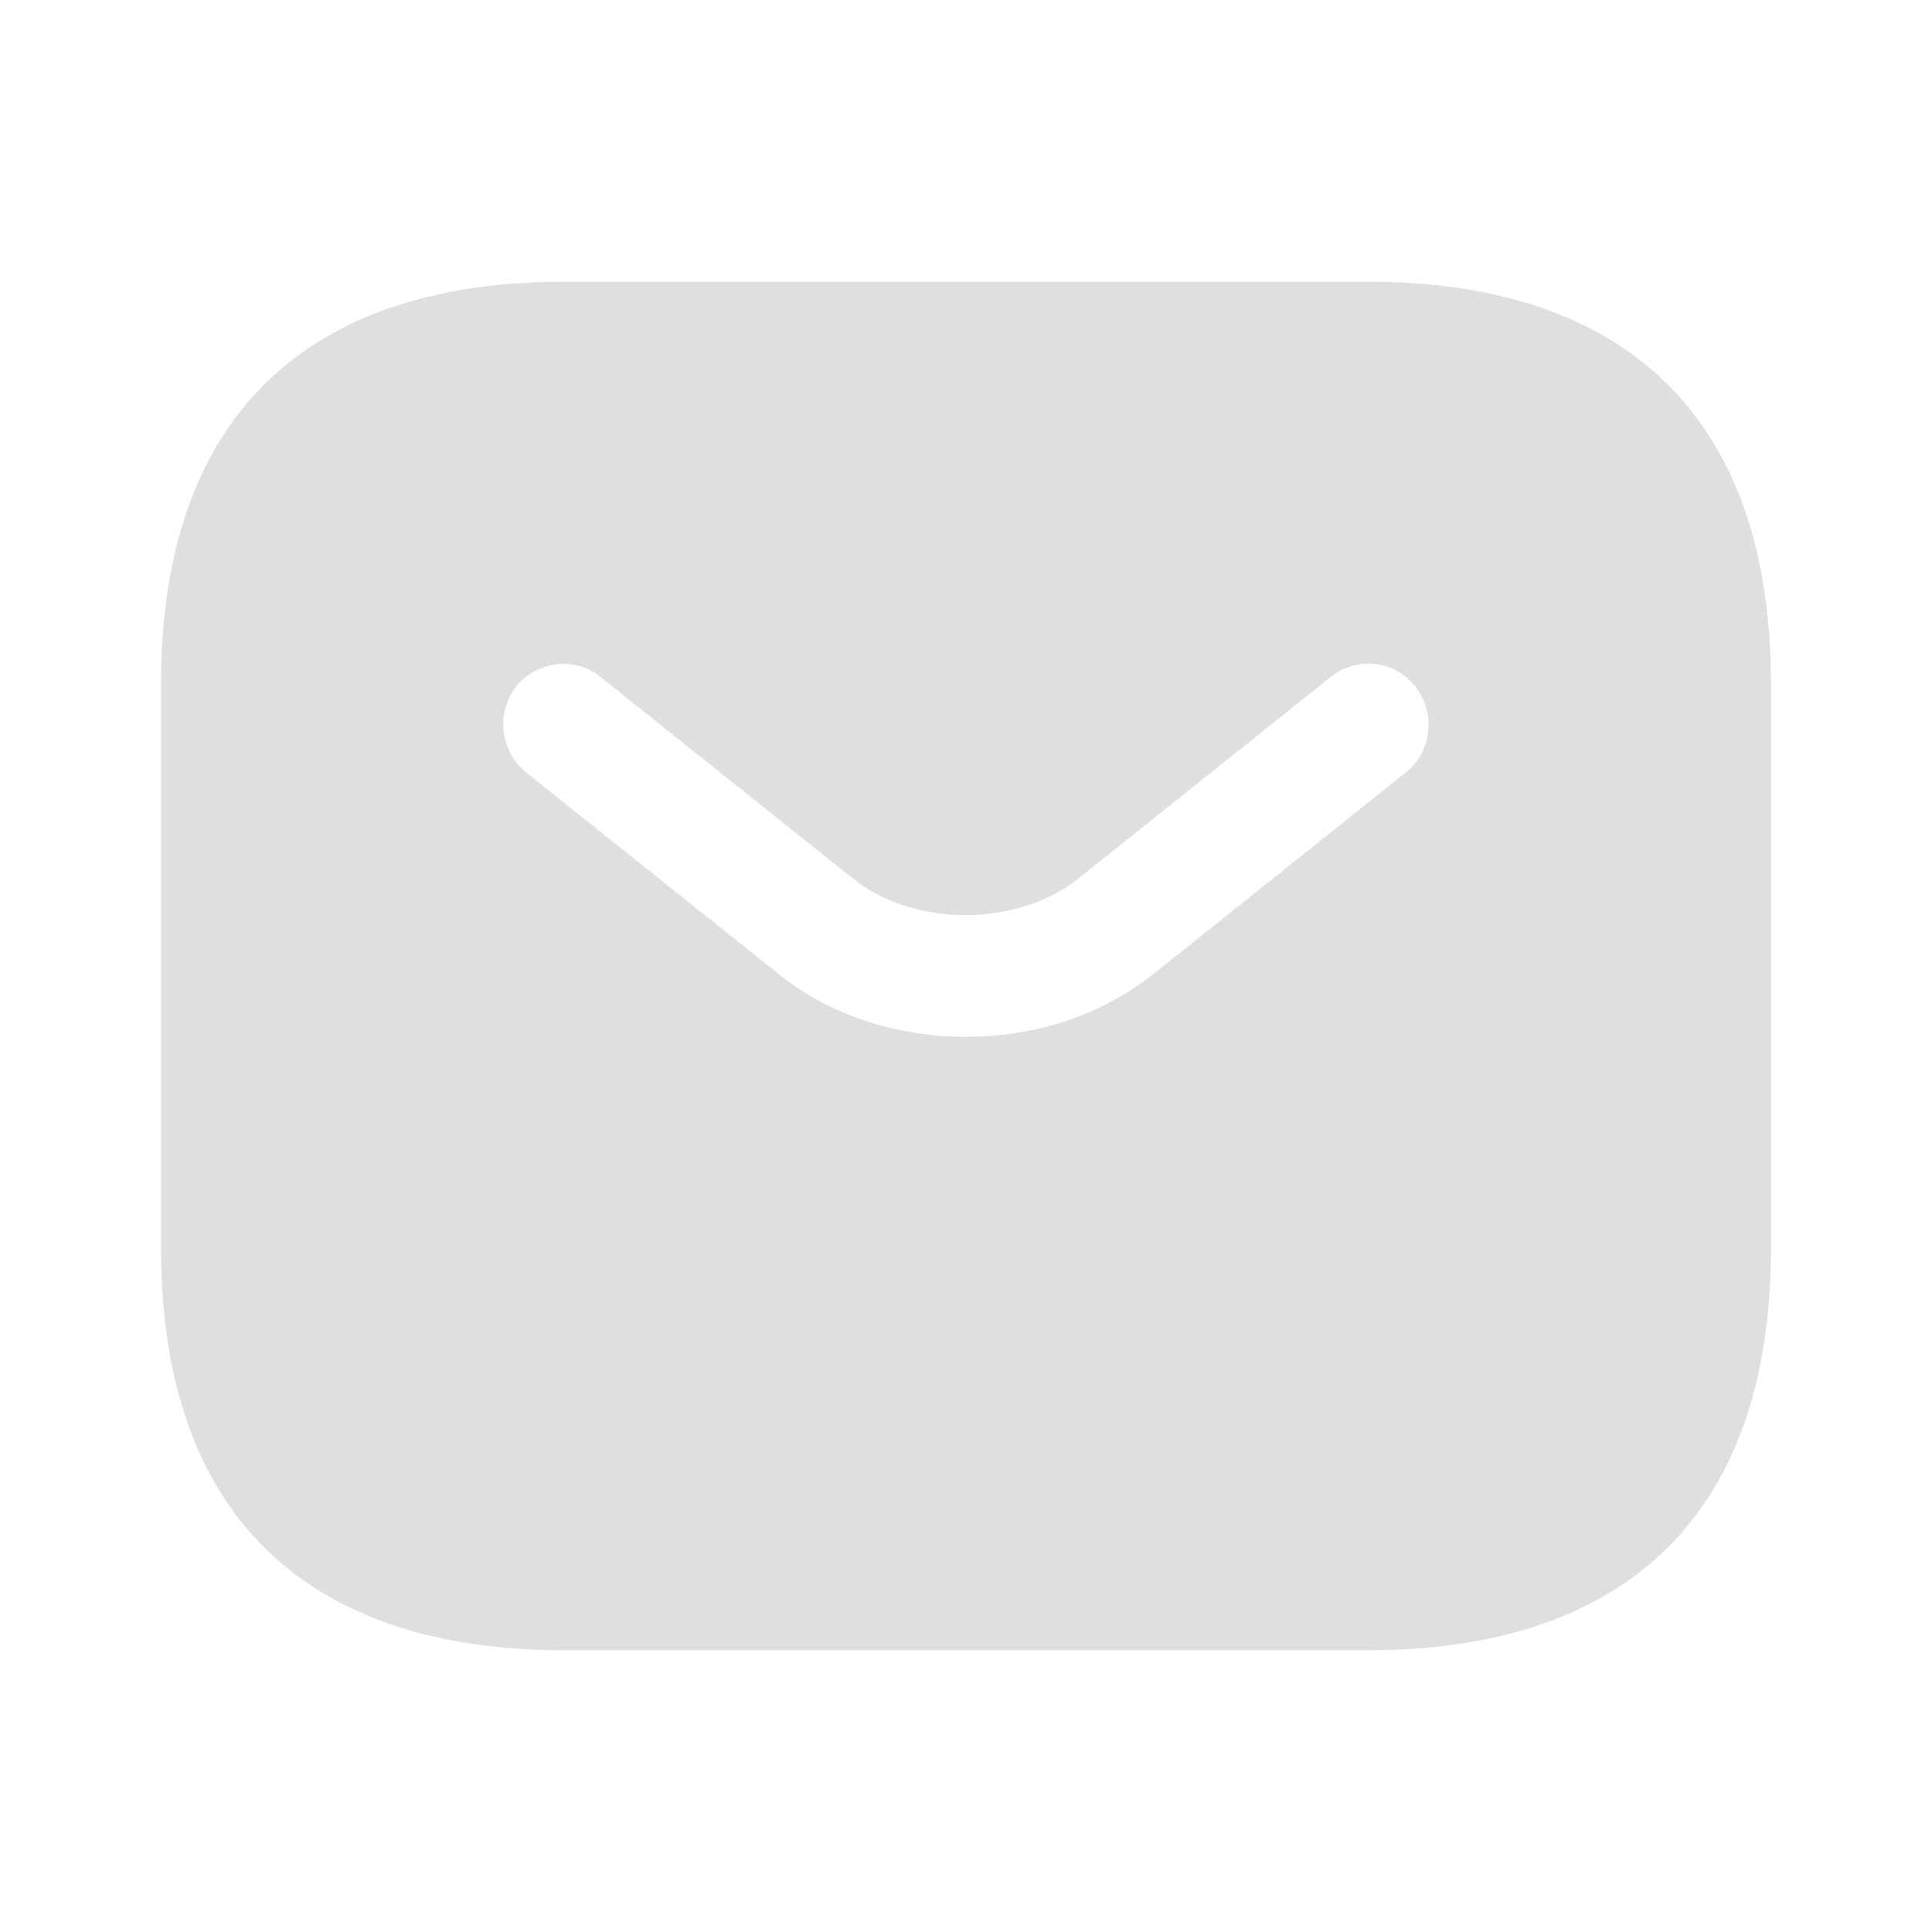
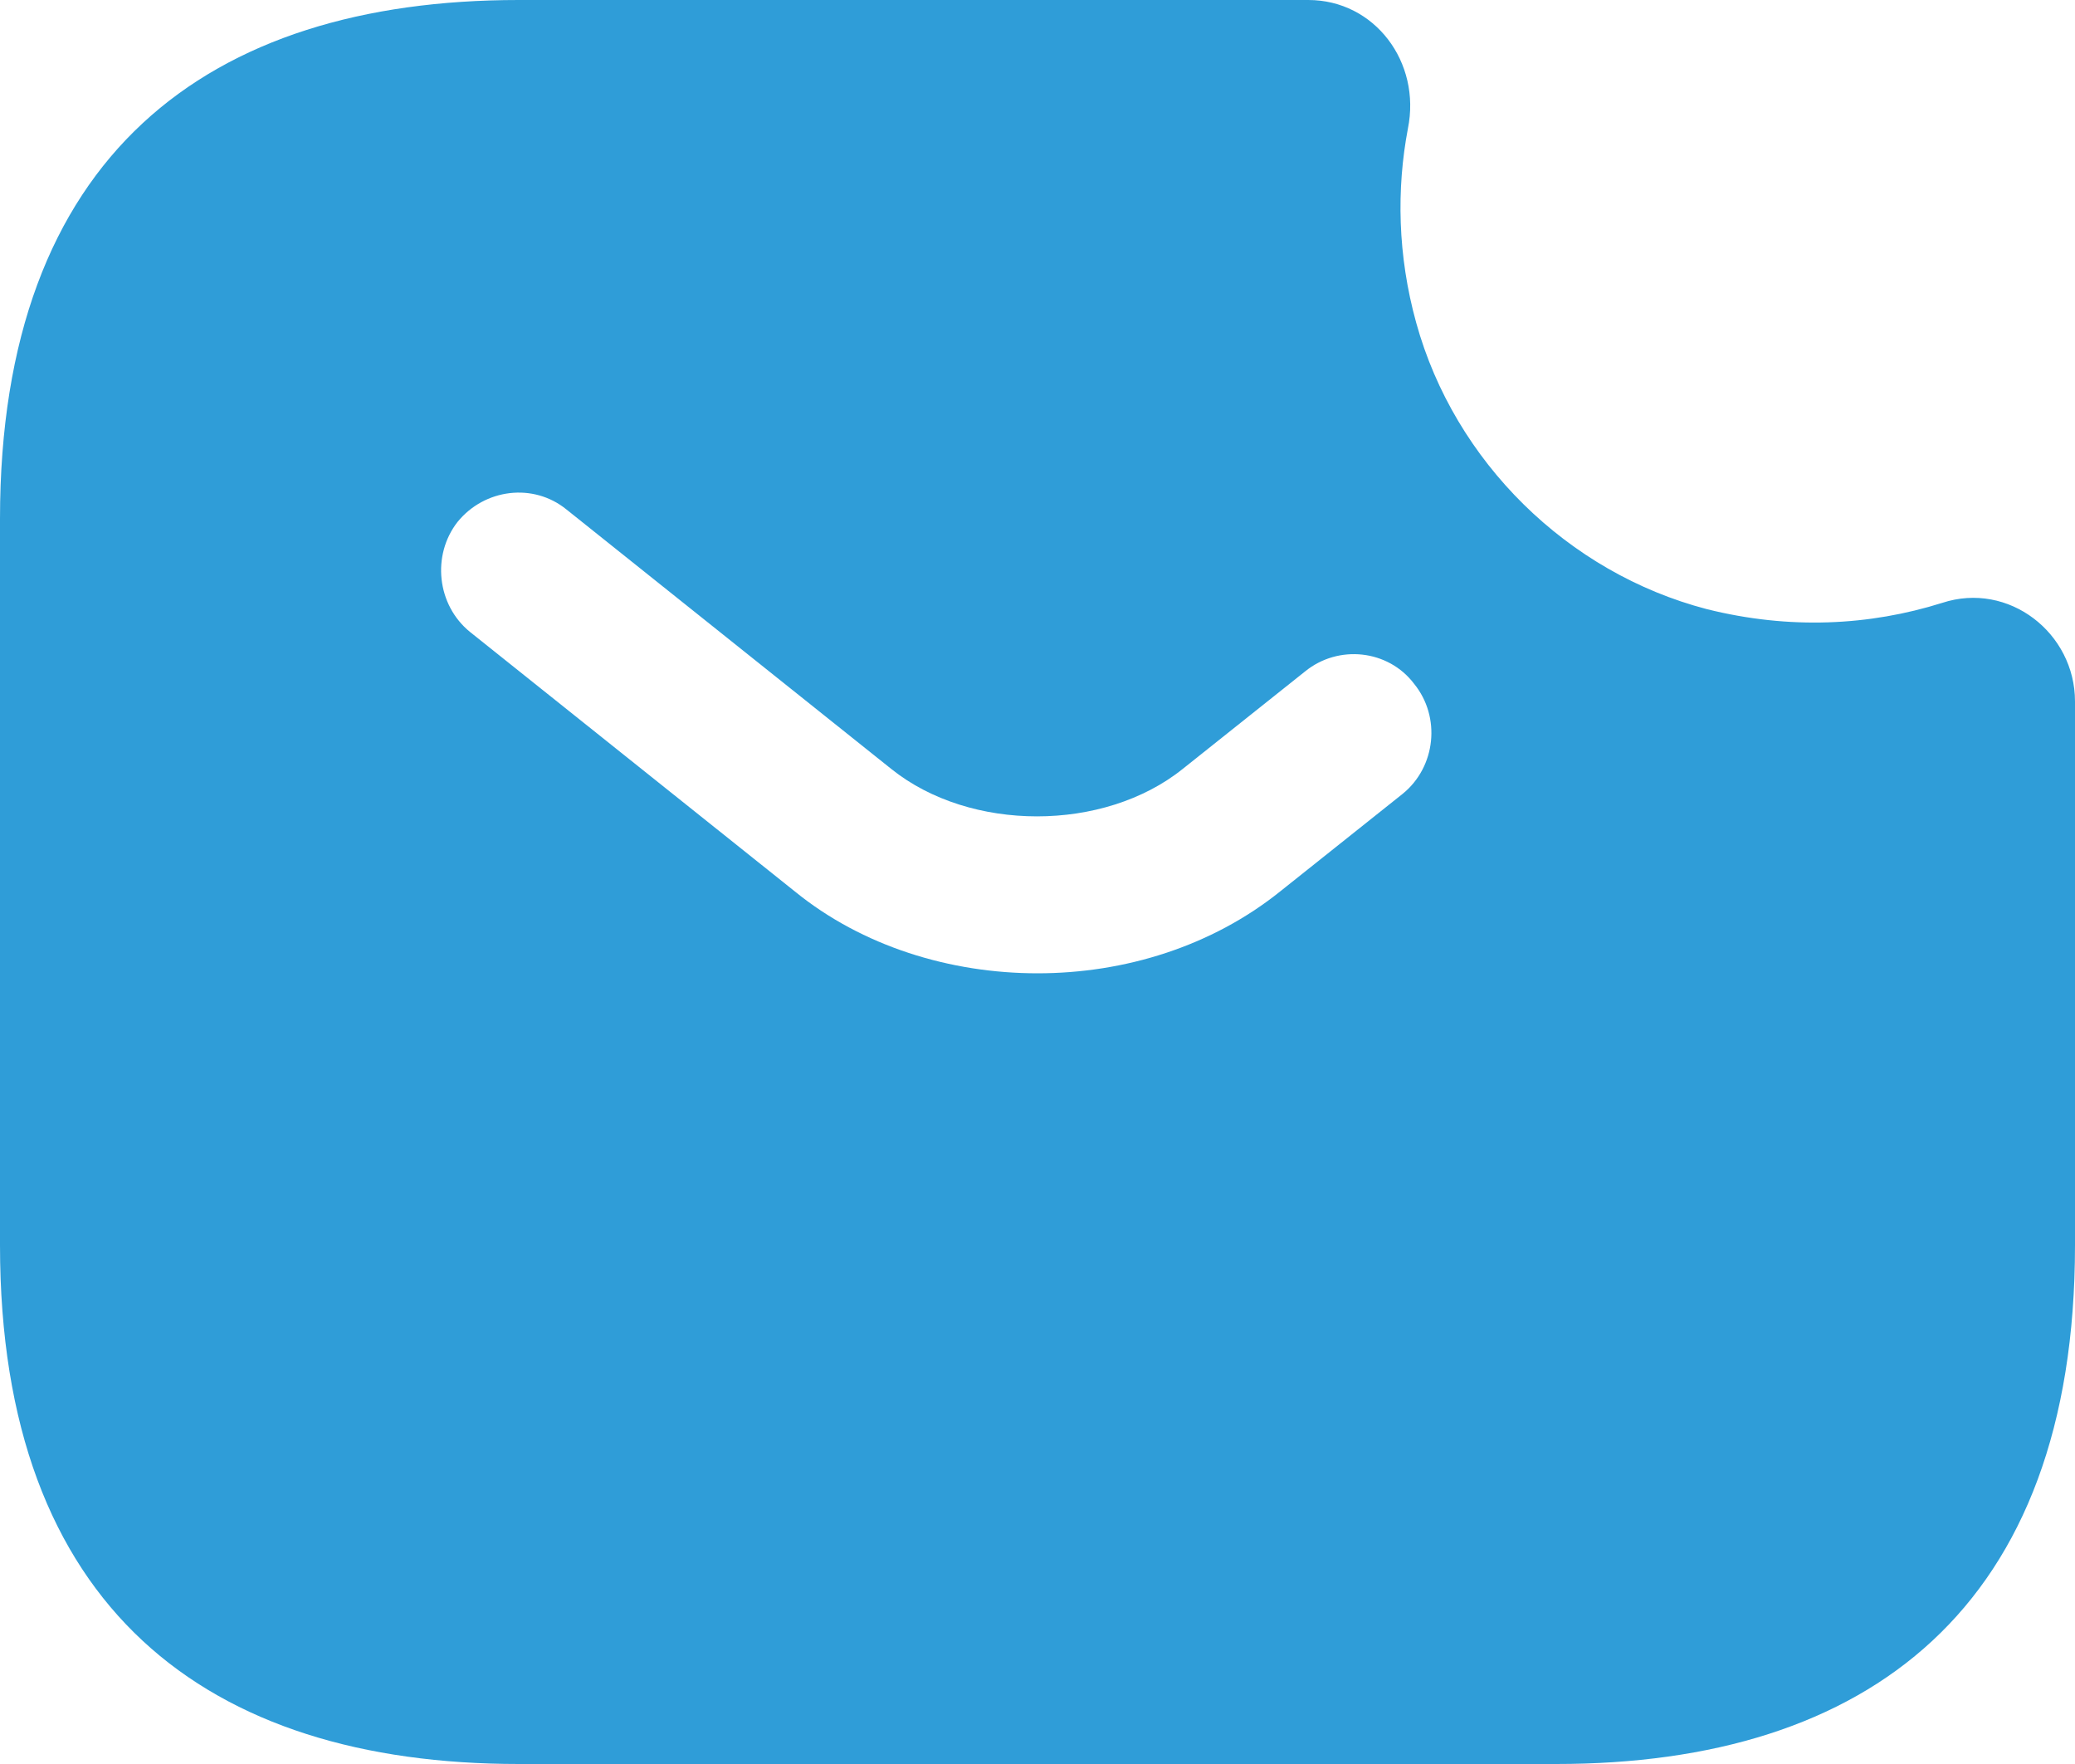
- <svg xmlns="http://www.w3.org/2000/svg" width="24" height="24" viewBox="0 0 24 24" fill="none">
-   <path d="M17 3.5H7C4 3.5 2 5 2 8.5V15.5C2 19 4 20.5 7 20.5H17C20 20.5 22 19 22 15.5V8.5C22 5 20 3.5 17 3.5ZM17.47 9.59L14.34 12.09C13.68 12.62 12.84 12.88 12 12.88C11.16 12.88 10.31 12.62 9.66 12.09L6.53 9.59C6.21 9.33 6.16 8.85 6.41 8.53C6.67 8.21 7.14 8.15 7.46 8.41L10.59 10.91C11.35 11.52 12.64 11.52 13.4 10.91L16.53 8.41C16.85 8.15 17.33 8.2 17.58 8.53C17.84 8.85 17.79 9.33 17.47 9.59Z" fill="#DFDFDF" strokeWidth="1.5" strokeLinecap="round" strokeLinejoin="round" />
+ <svg xmlns="http://www.w3.org/2000/svg" width="20" height="17" viewBox="0 0 20 17" fill="none">
+   <path d="M18.72 5.81C18.02 6.03 17.25 6.07 16.45 5.87C15.11 5.52 14.02 4.45 13.65 3.11C13.47 2.46 13.46 1.82 13.57 1.24C13.7 0.6 13.25 0 12.61 0H5C2 0 0 1.5 0 5V12C0 15.5 2 17 5 17H15C18 17 20 15.5 20 12V6.76C20 6.1 19.36 5.6 18.72 5.81ZM13.52 7.65L12.34 8.59C11.68 9.12 10.84 9.38 10 9.38C9.16 9.38 8.31 9.12 7.66 8.59L4.53 6.09C4.21 5.83 4.16 5.35 4.41 5.03C4.67 4.71 5.14 4.65 5.46 4.91L8.59 7.41C9.35 8.02 10.64 8.02 11.4 7.41L12.58 6.47C12.9 6.21 13.38 6.26 13.63 6.59C13.89 6.91 13.84 7.39 13.52 7.65Z" fill="#2F9DD8" />
</svg>
